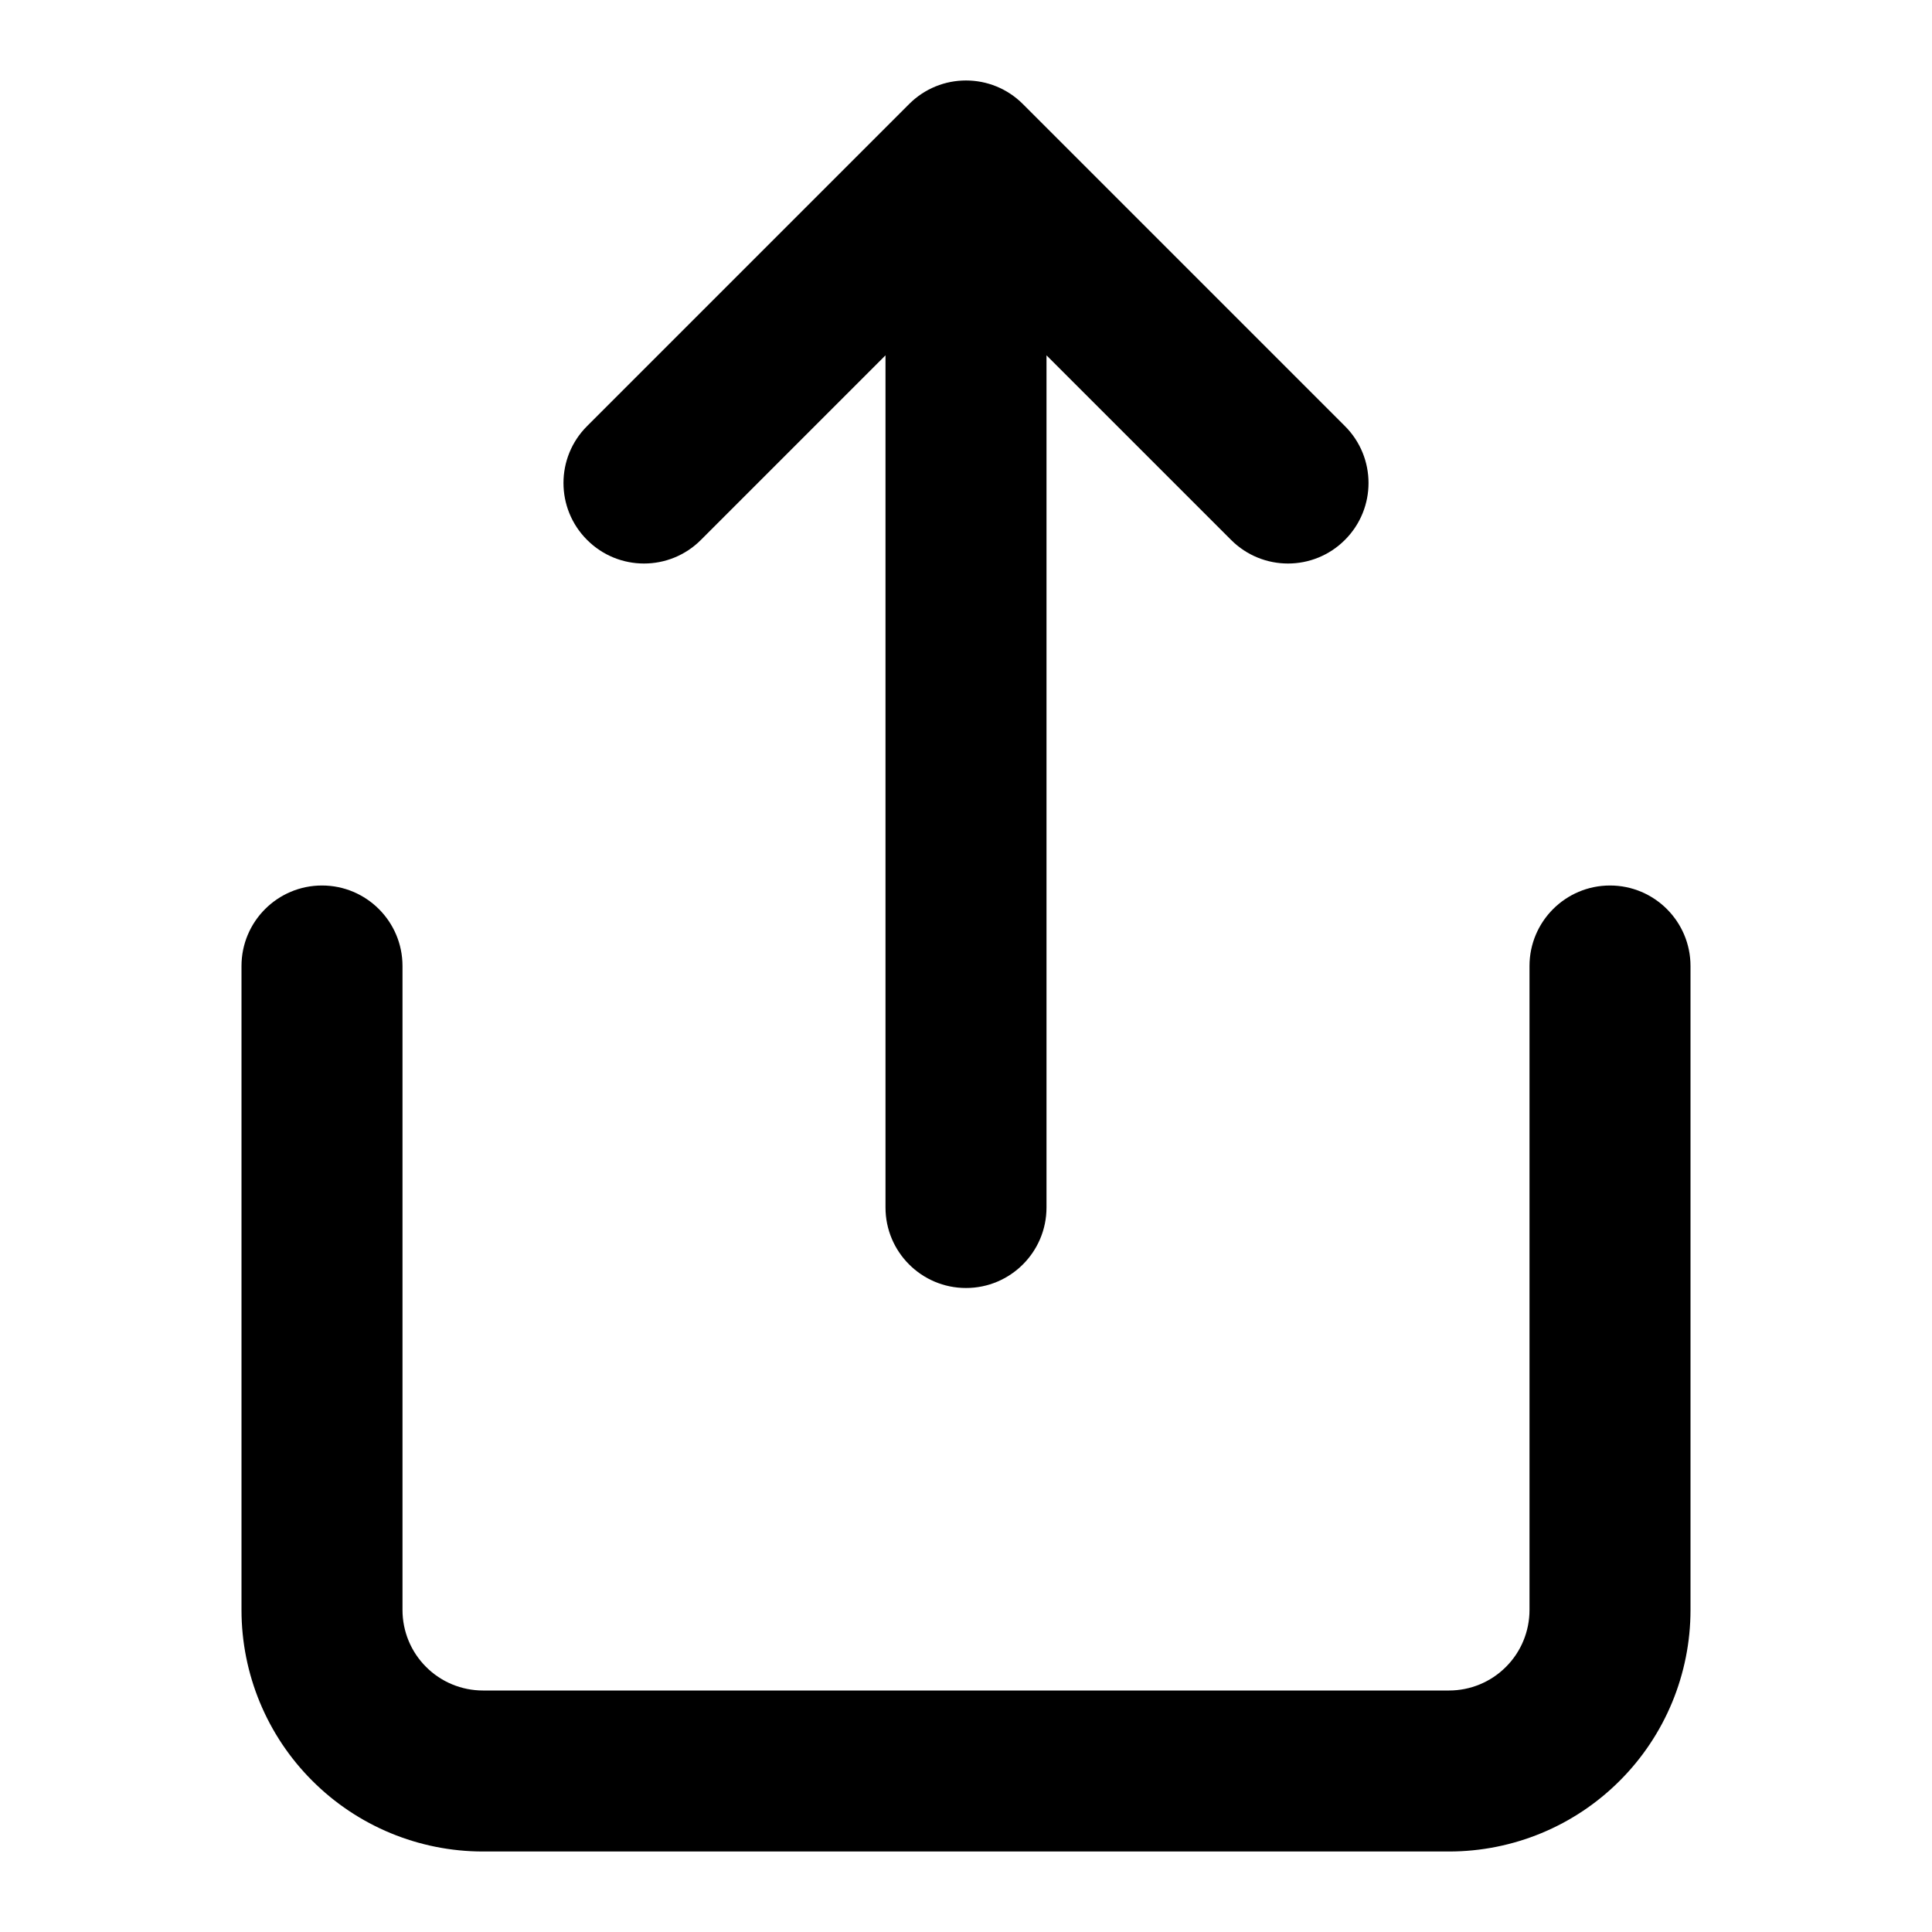
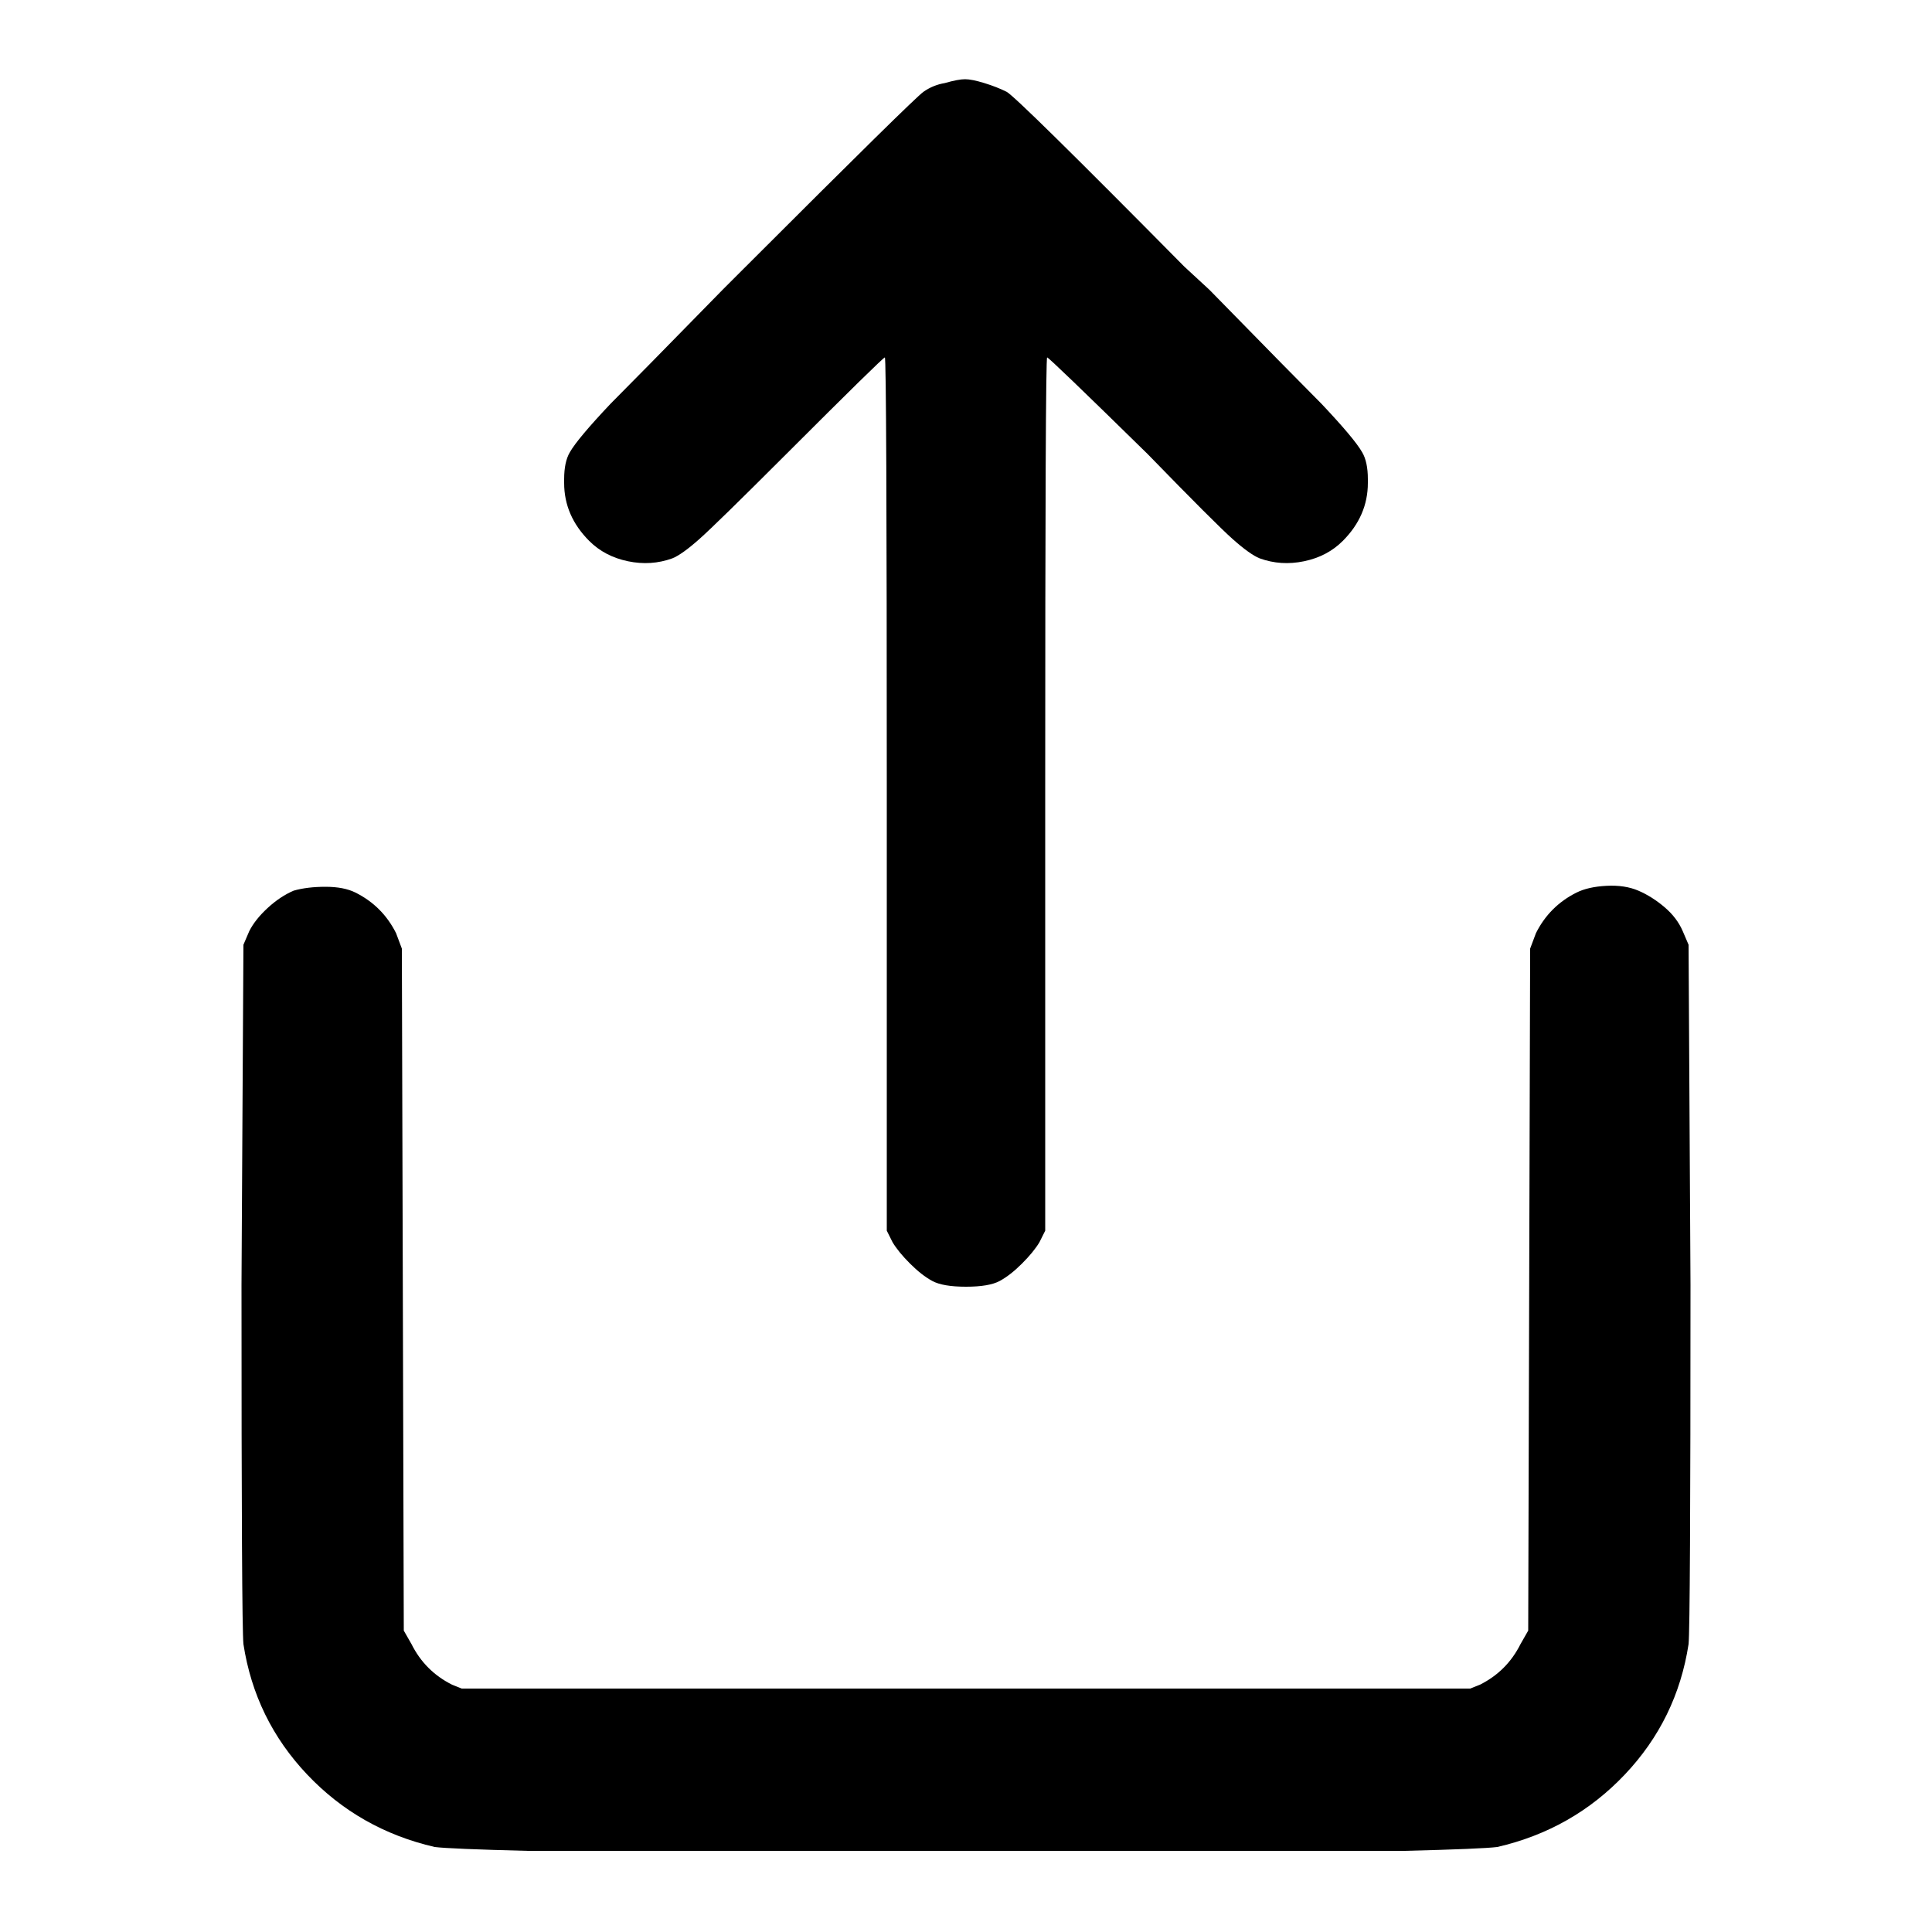
- <svg xmlns="http://www.w3.org/2000/svg" width="24" height="24" viewBox="0 0 24 24" fill="none">
-   <path d="M11.293 1.293C11.683 0.902 12.317 0.902 12.707 1.293L16.707 5.293C17.098 5.683 17.098 6.317 16.707 6.707C16.317 7.098 15.683 7.098 15.293 6.707L13 4.414V15C13 15.552 12.552 16 12 16C11.448 16 11 15.552 11 15V4.414L8.707 6.707C8.317 7.098 7.683 7.098 7.293 6.707C6.902 6.317 6.902 5.683 7.293 5.293L11.293 1.293ZM4 11C4.552 11 5 11.448 5 12V20C5 20.265 5.105 20.52 5.293 20.707C5.48 20.895 5.735 21 6 21H18C18.265 21 18.52 20.895 18.707 20.707C18.895 20.52 19 20.265 19 20V12C19 11.448 19.448 11 20 11C20.552 11 21 11.448 21 12V20C21 20.796 20.684 21.559 20.121 22.121C19.559 22.684 18.796 23 18 23H6C5.204 23 4.441 22.684 3.879 22.121C3.316 21.559 3 20.796 3 20V12C3 11.448 3.448 11 4 11Z" fill="black" />
+ <svg xmlns="http://www.w3.org/2000/svg" width="24" height="24" viewBox="0 0 24 24">
+   <path d="M11.736 1.032Q11.592 1.056 11.472 1.14Q11.352 1.224 9.264 3.312L8.976 3.6Q7.896 4.704 7.584 5.016Q7.176 5.448 7.08 5.616Q7.008 5.736 7.008 5.952V6Q7.008 6.408 7.32 6.72Q7.512 6.912 7.8 6.972Q8.088 7.032 8.352 6.936Q8.472 6.888 8.688 6.696Q8.904 6.504 9.744 5.664Q10.968 4.44 10.992 4.44Q11.016 4.44 11.016 9.864V15.288L11.088 15.432Q11.16 15.552 11.304 15.696Q11.448 15.84 11.58 15.912Q11.712 15.984 12 15.984Q12.288 15.984 12.42 15.912Q12.552 15.84 12.696 15.696Q12.84 15.552 12.912 15.432L12.984 15.288V9.864Q12.984 4.44 13.008 4.44Q13.032 4.44 14.256 5.64Q15.096 6.504 15.312 6.696Q15.528 6.888 15.648 6.936Q15.912 7.032 16.2 6.972Q16.488 6.912 16.68 6.72Q16.992 6.408 16.992 6V5.952Q16.992 5.736 16.92 5.616Q16.824 5.448 16.416 5.016Q16.104 4.704 15.024 3.6L14.712 3.312Q12.624 1.2 12.504 1.14Q12.384 1.08 12.228 1.032Q12.072 0.984 11.988 0.984Q11.904 0.984 11.736 1.032ZM3.648 11.064Q3.48 11.136 3.324 11.28Q3.168 11.424 3.096 11.568L3.024 11.736L3 15.96Q3 20.184 3.024 20.424Q3.168 21.36 3.816 22.044Q4.464 22.728 5.4 22.944Q5.592 22.968 6.552 22.992H12H17.448Q18.408 22.968 18.6 22.944Q19.536 22.728 20.184 22.044Q20.832 21.36 20.976 20.424Q21 20.184 21 15.96L20.976 11.736L20.904 11.568Q20.832 11.4 20.676 11.268Q20.52 11.136 20.352 11.064Q20.184 10.992 19.956 11.004Q19.728 11.016 19.584 11.088Q19.248 11.256 19.08 11.592L19.008 11.784L18.984 20.256L18.888 20.424Q18.72 20.76 18.384 20.928L18.264 20.976H5.736L5.616 20.928Q5.28 20.76 5.112 20.424L5.016 20.256L4.992 11.784L4.92 11.592Q4.752 11.256 4.416 11.088Q4.272 11.016 4.044 11.016Q3.816 11.016 3.648 11.064Z" />
</svg>
